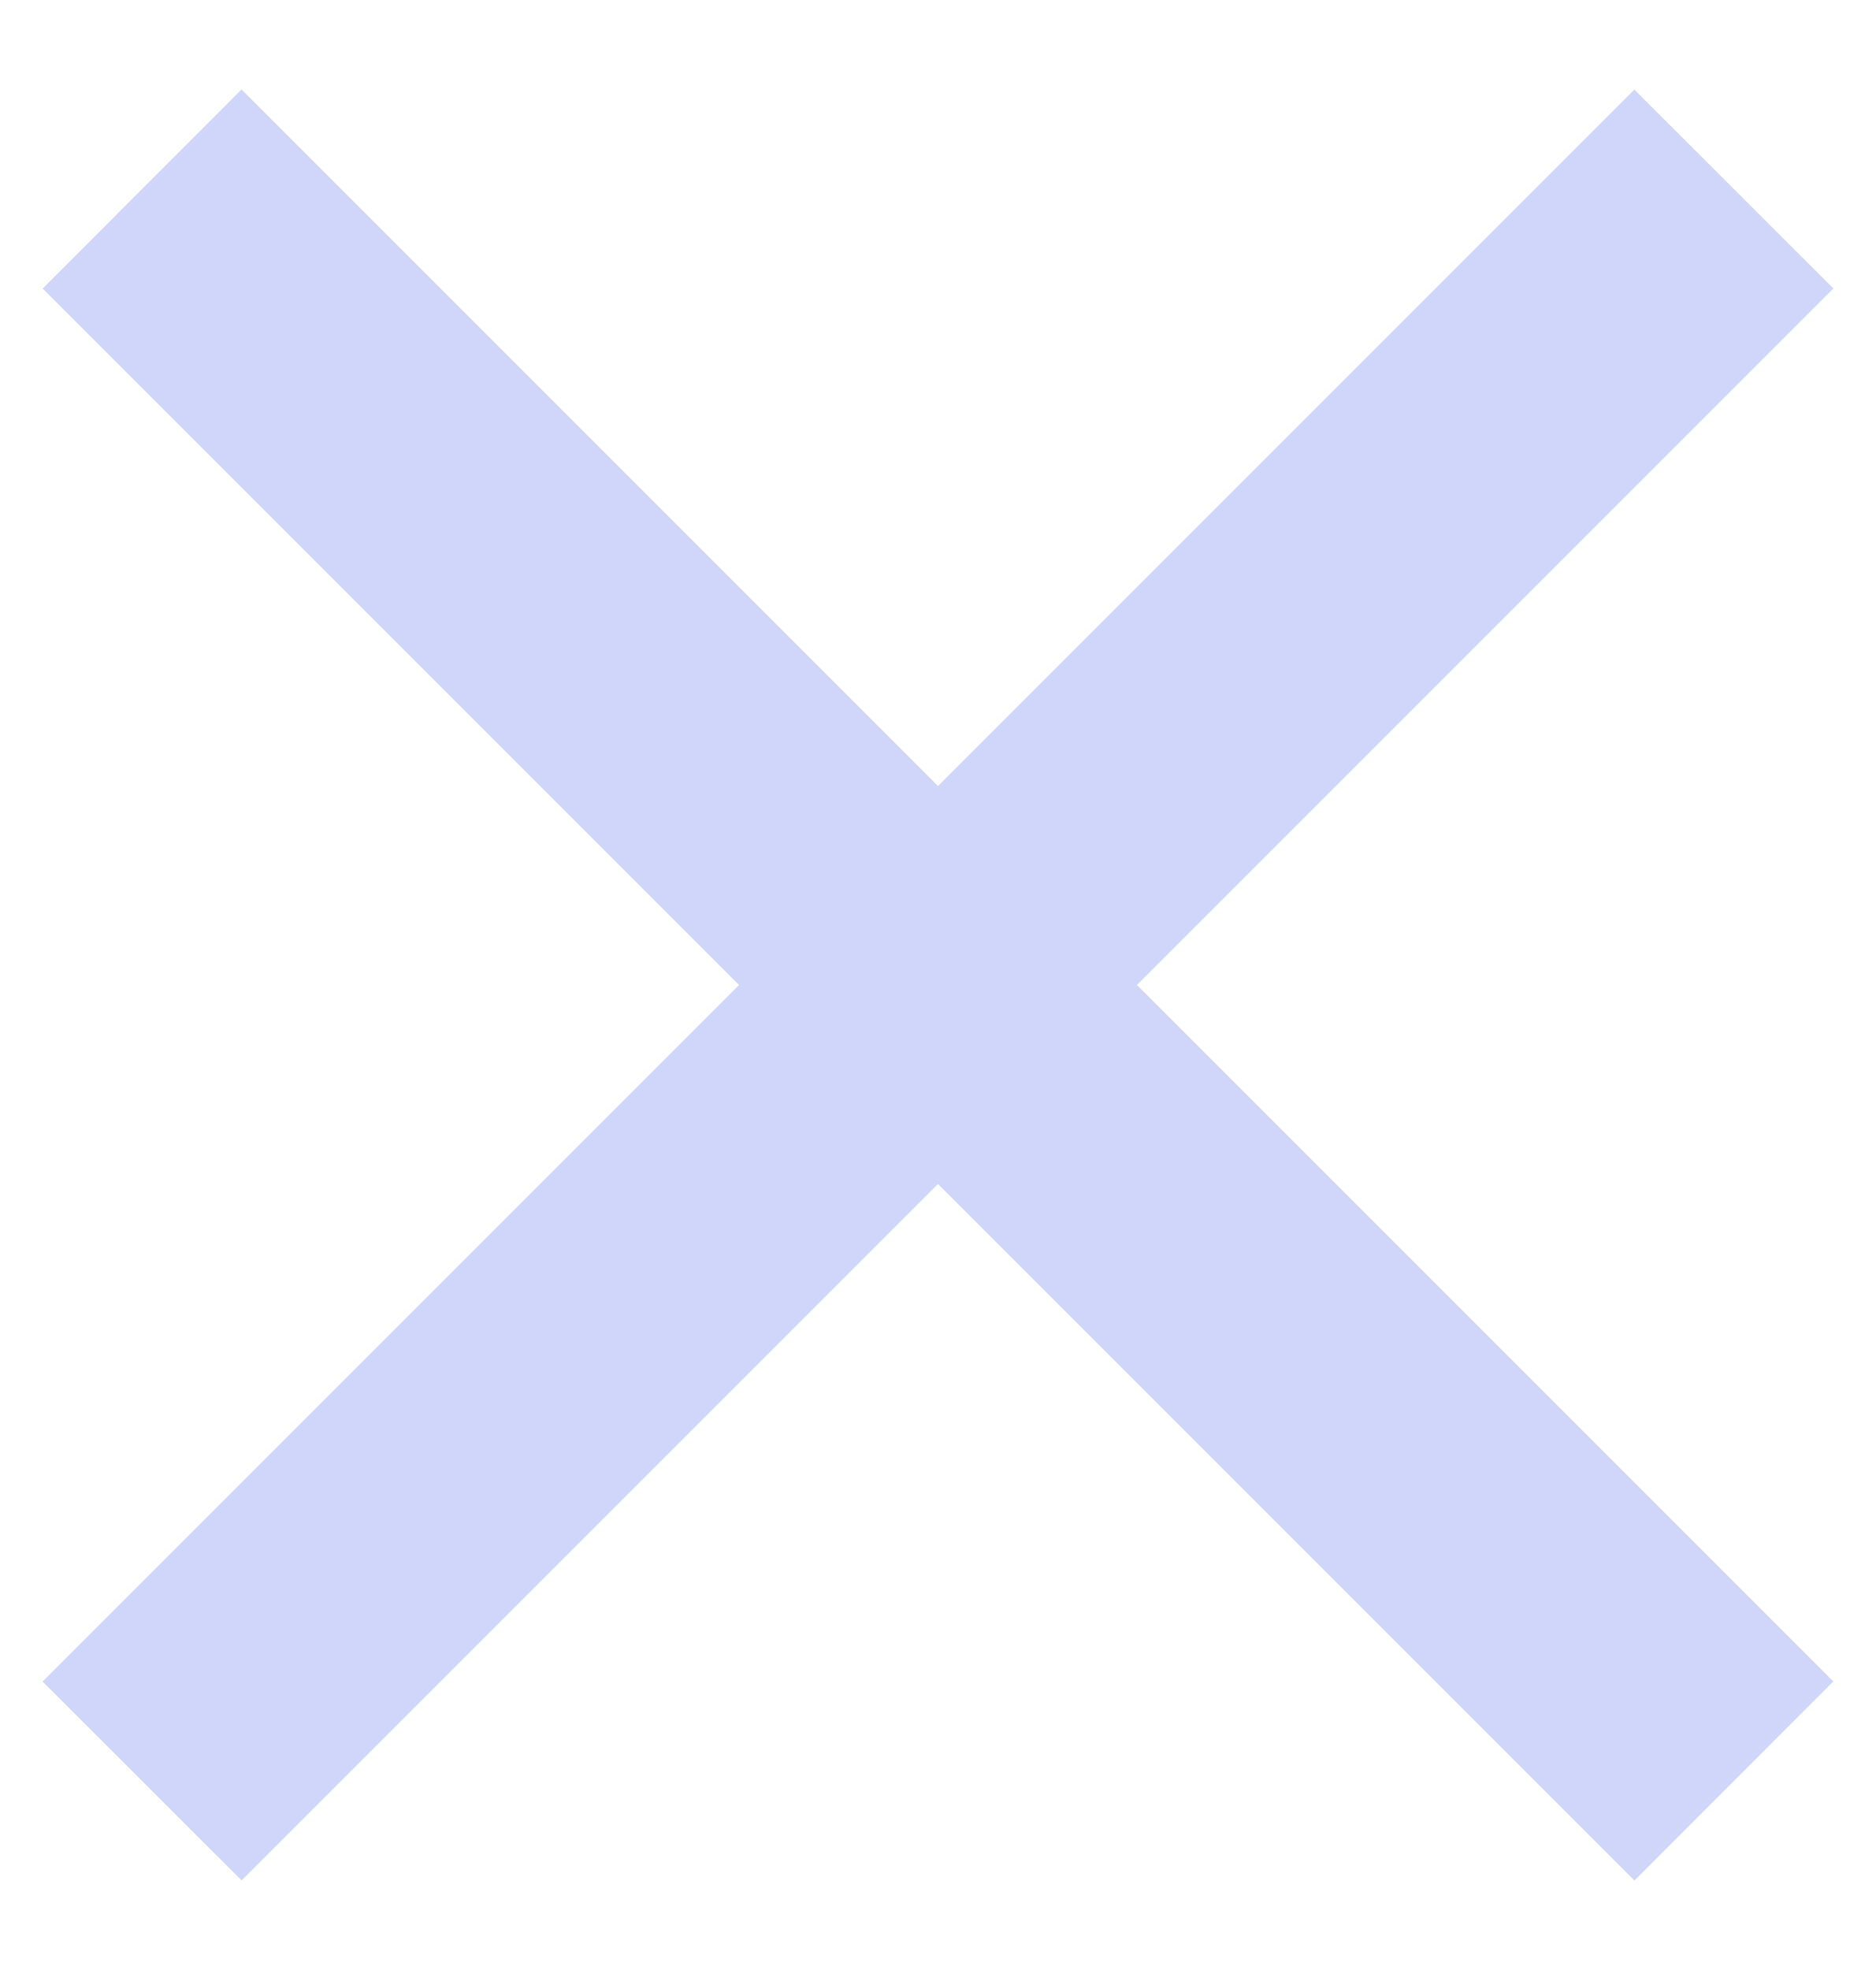
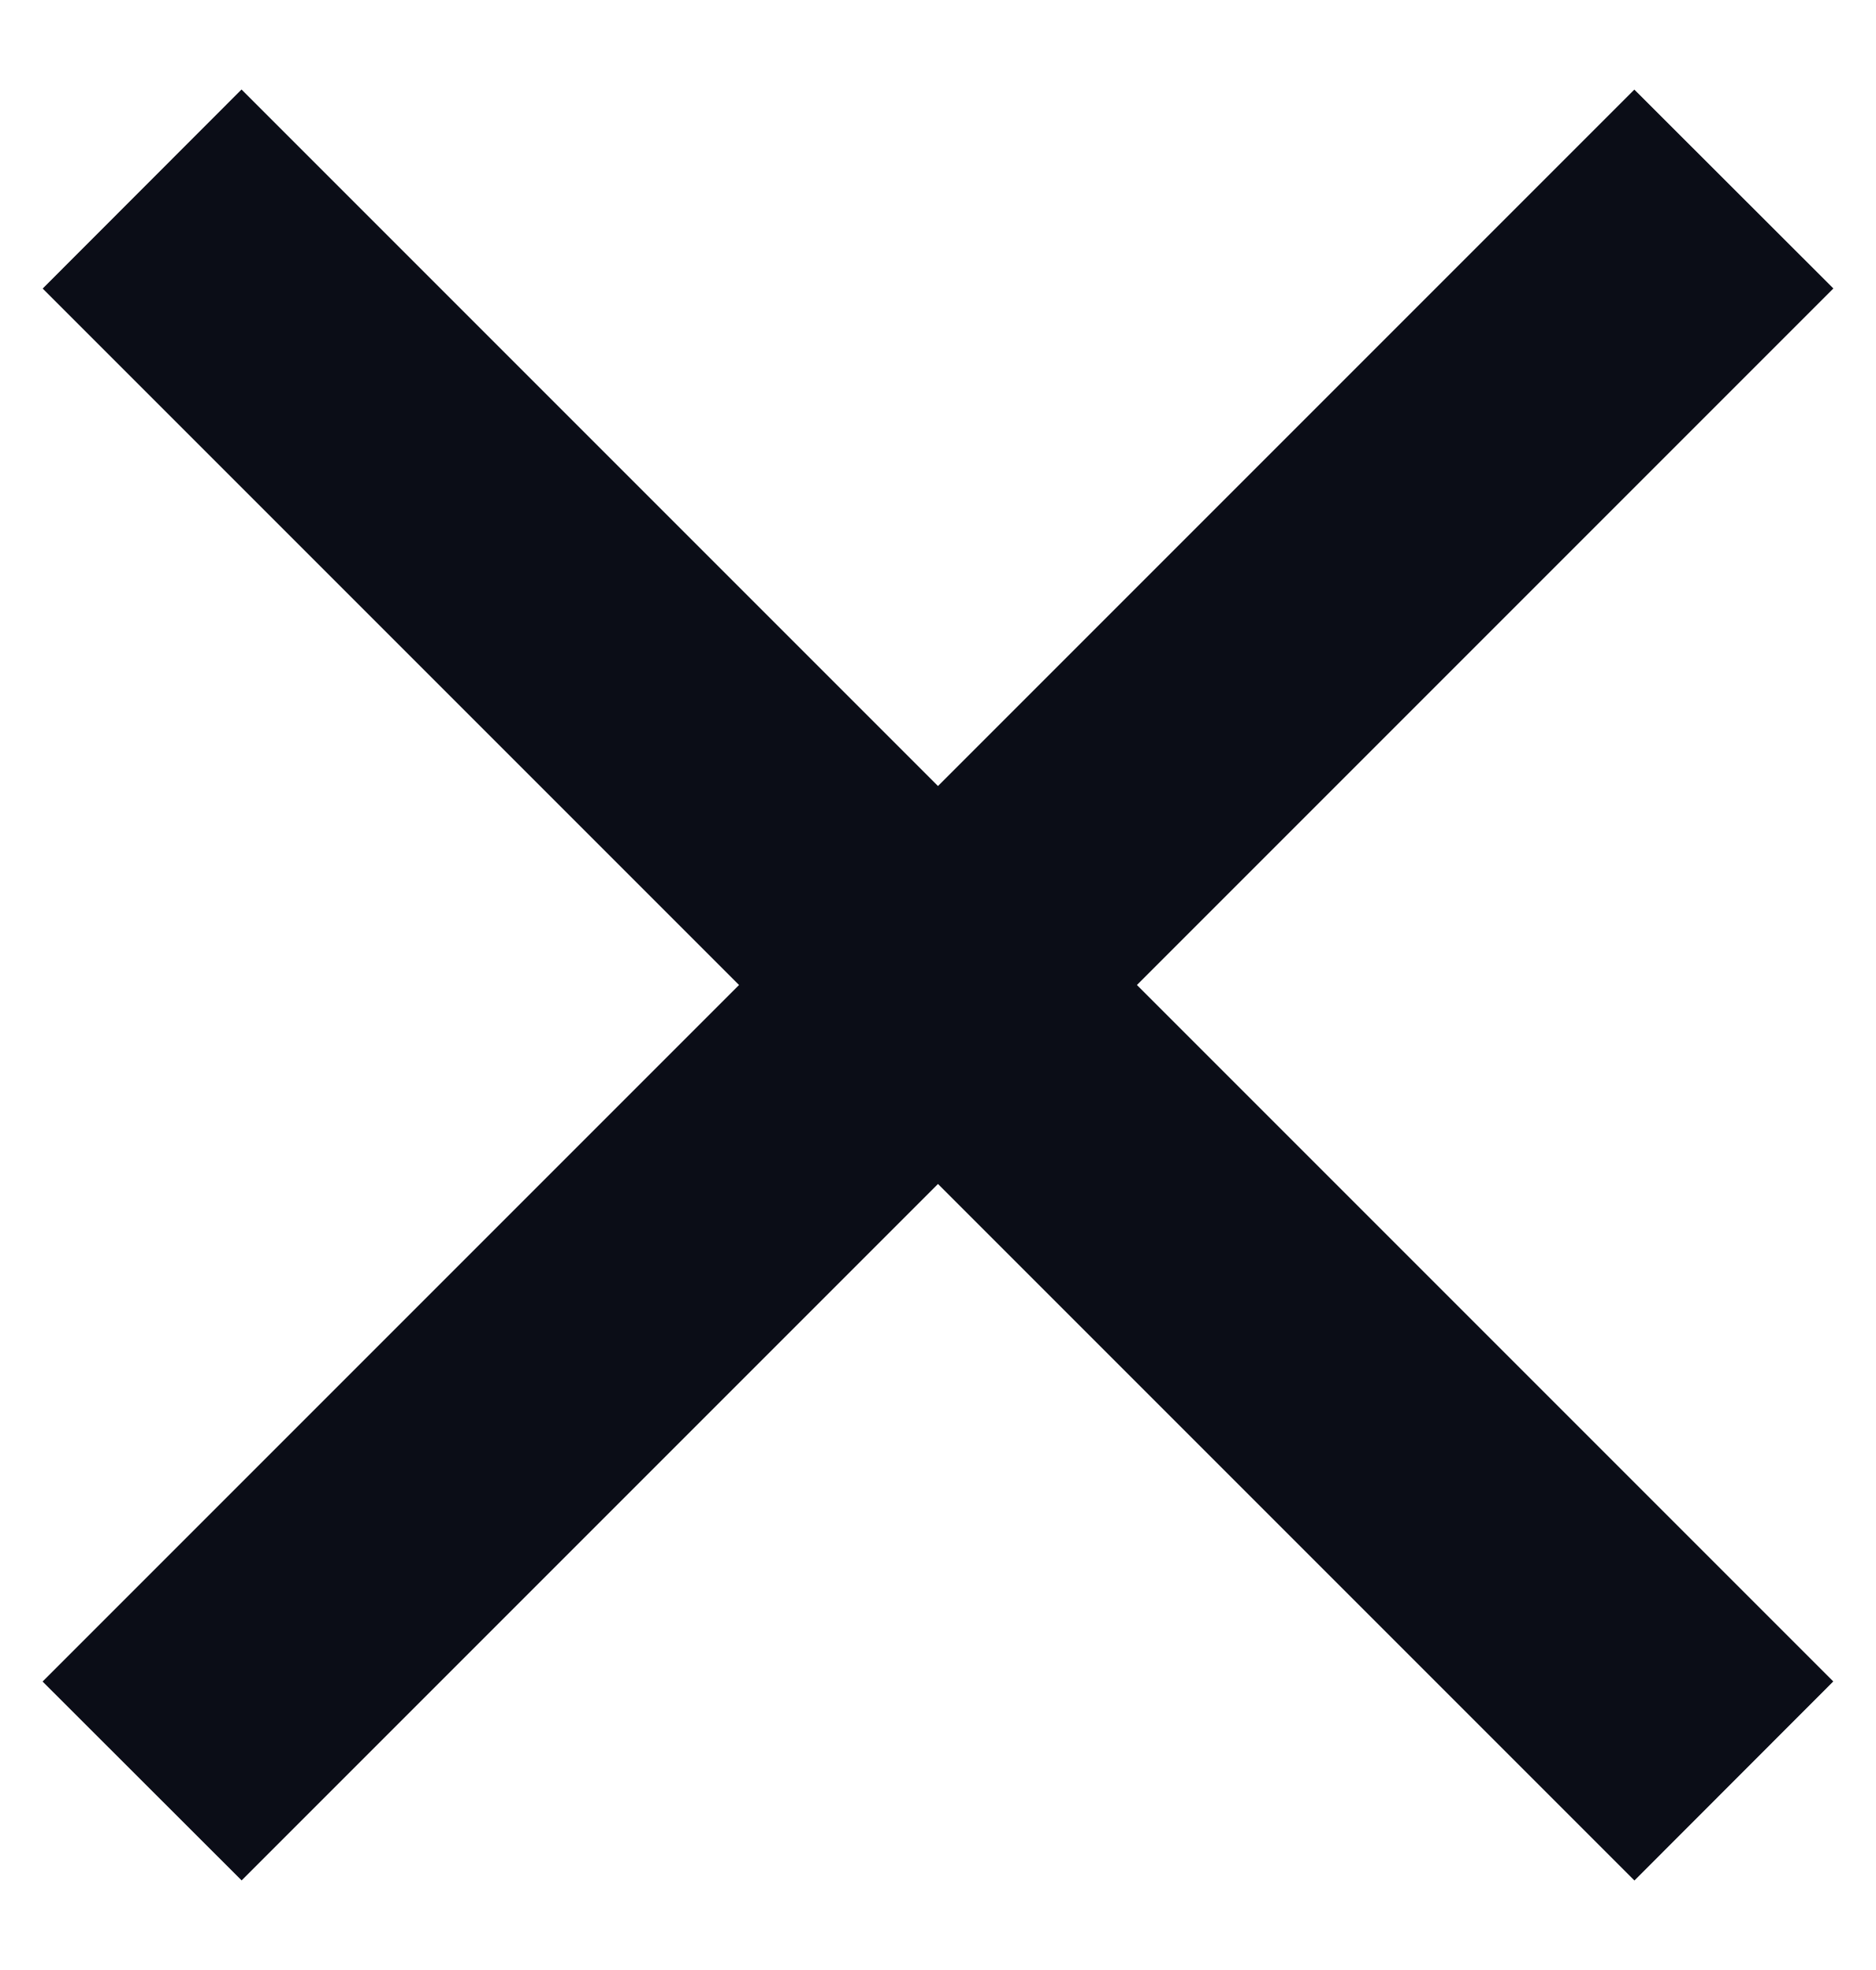
<svg xmlns="http://www.w3.org/2000/svg" width="20" height="21">
-   <g fill="#D0D6F9" fill-rule="evenodd">
+   <g fill="#0B0D17" fill-rule="evenodd">
    <path d="M2.575.954l16.97 16.97-2.12 2.122L.455 3.076z" />
    <path d="M.454 17.925L17.424.955l2.122 2.12-16.97 16.97z" />
  </g>
</svg>
